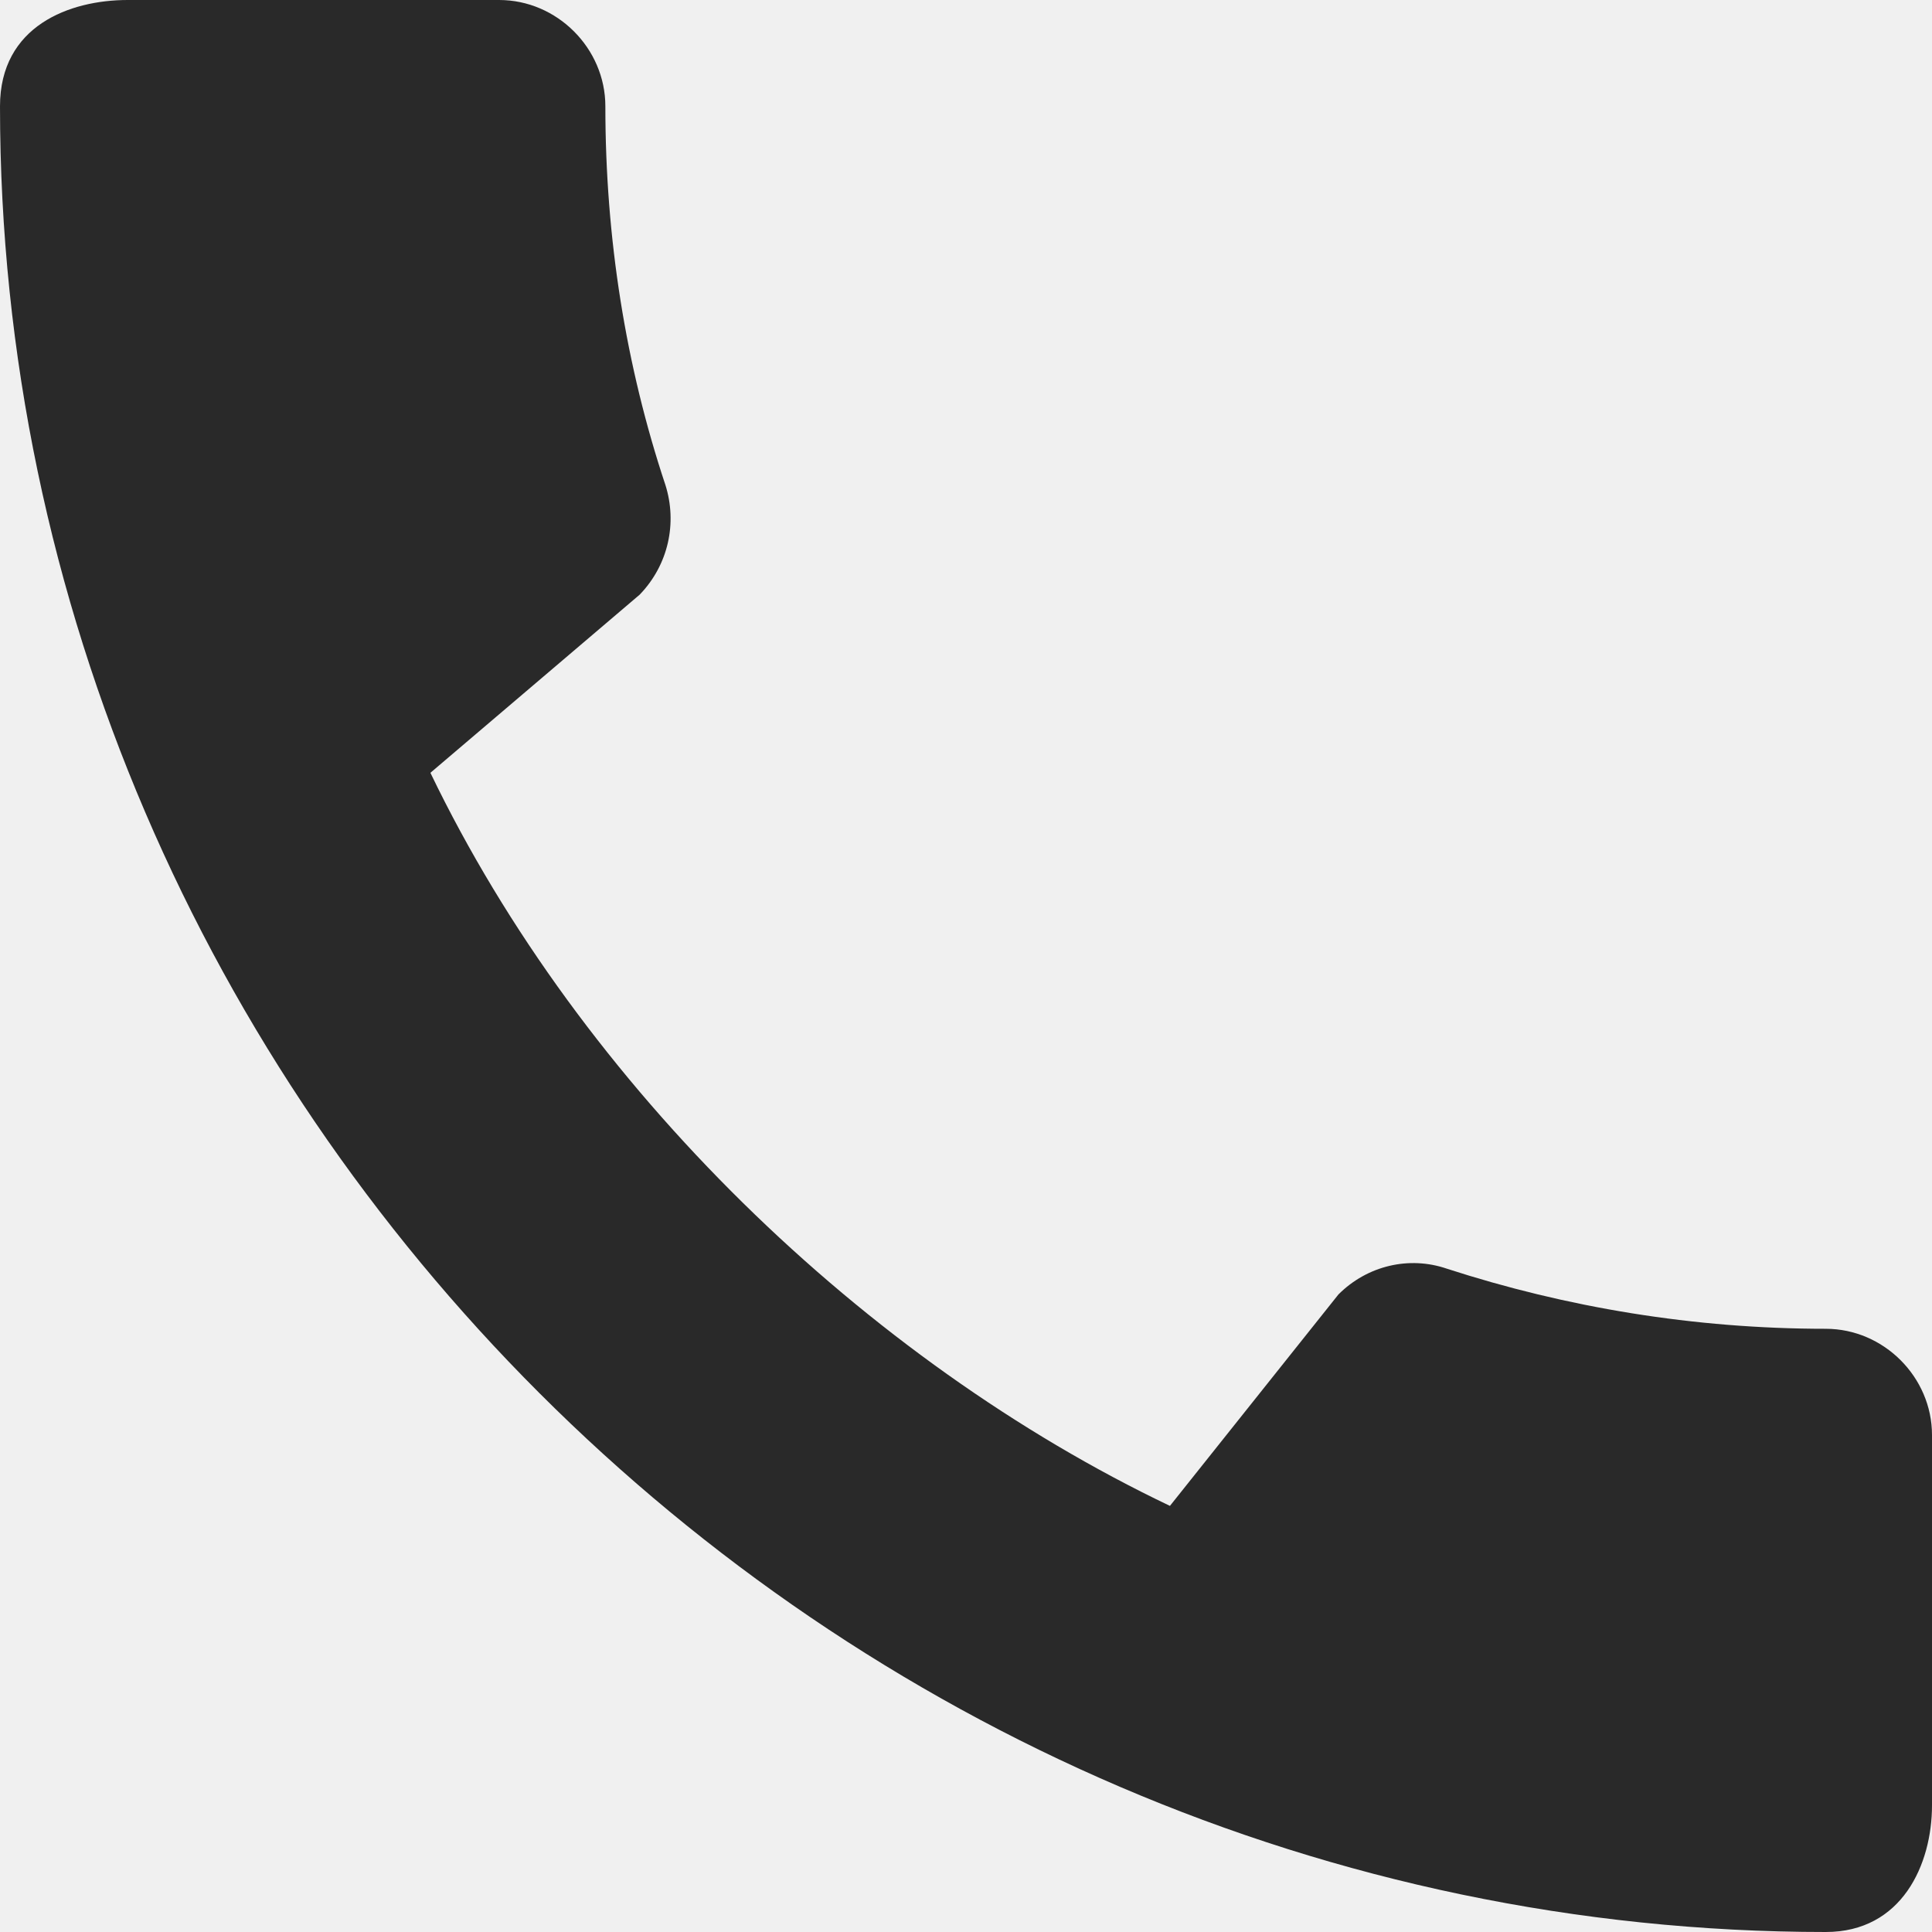
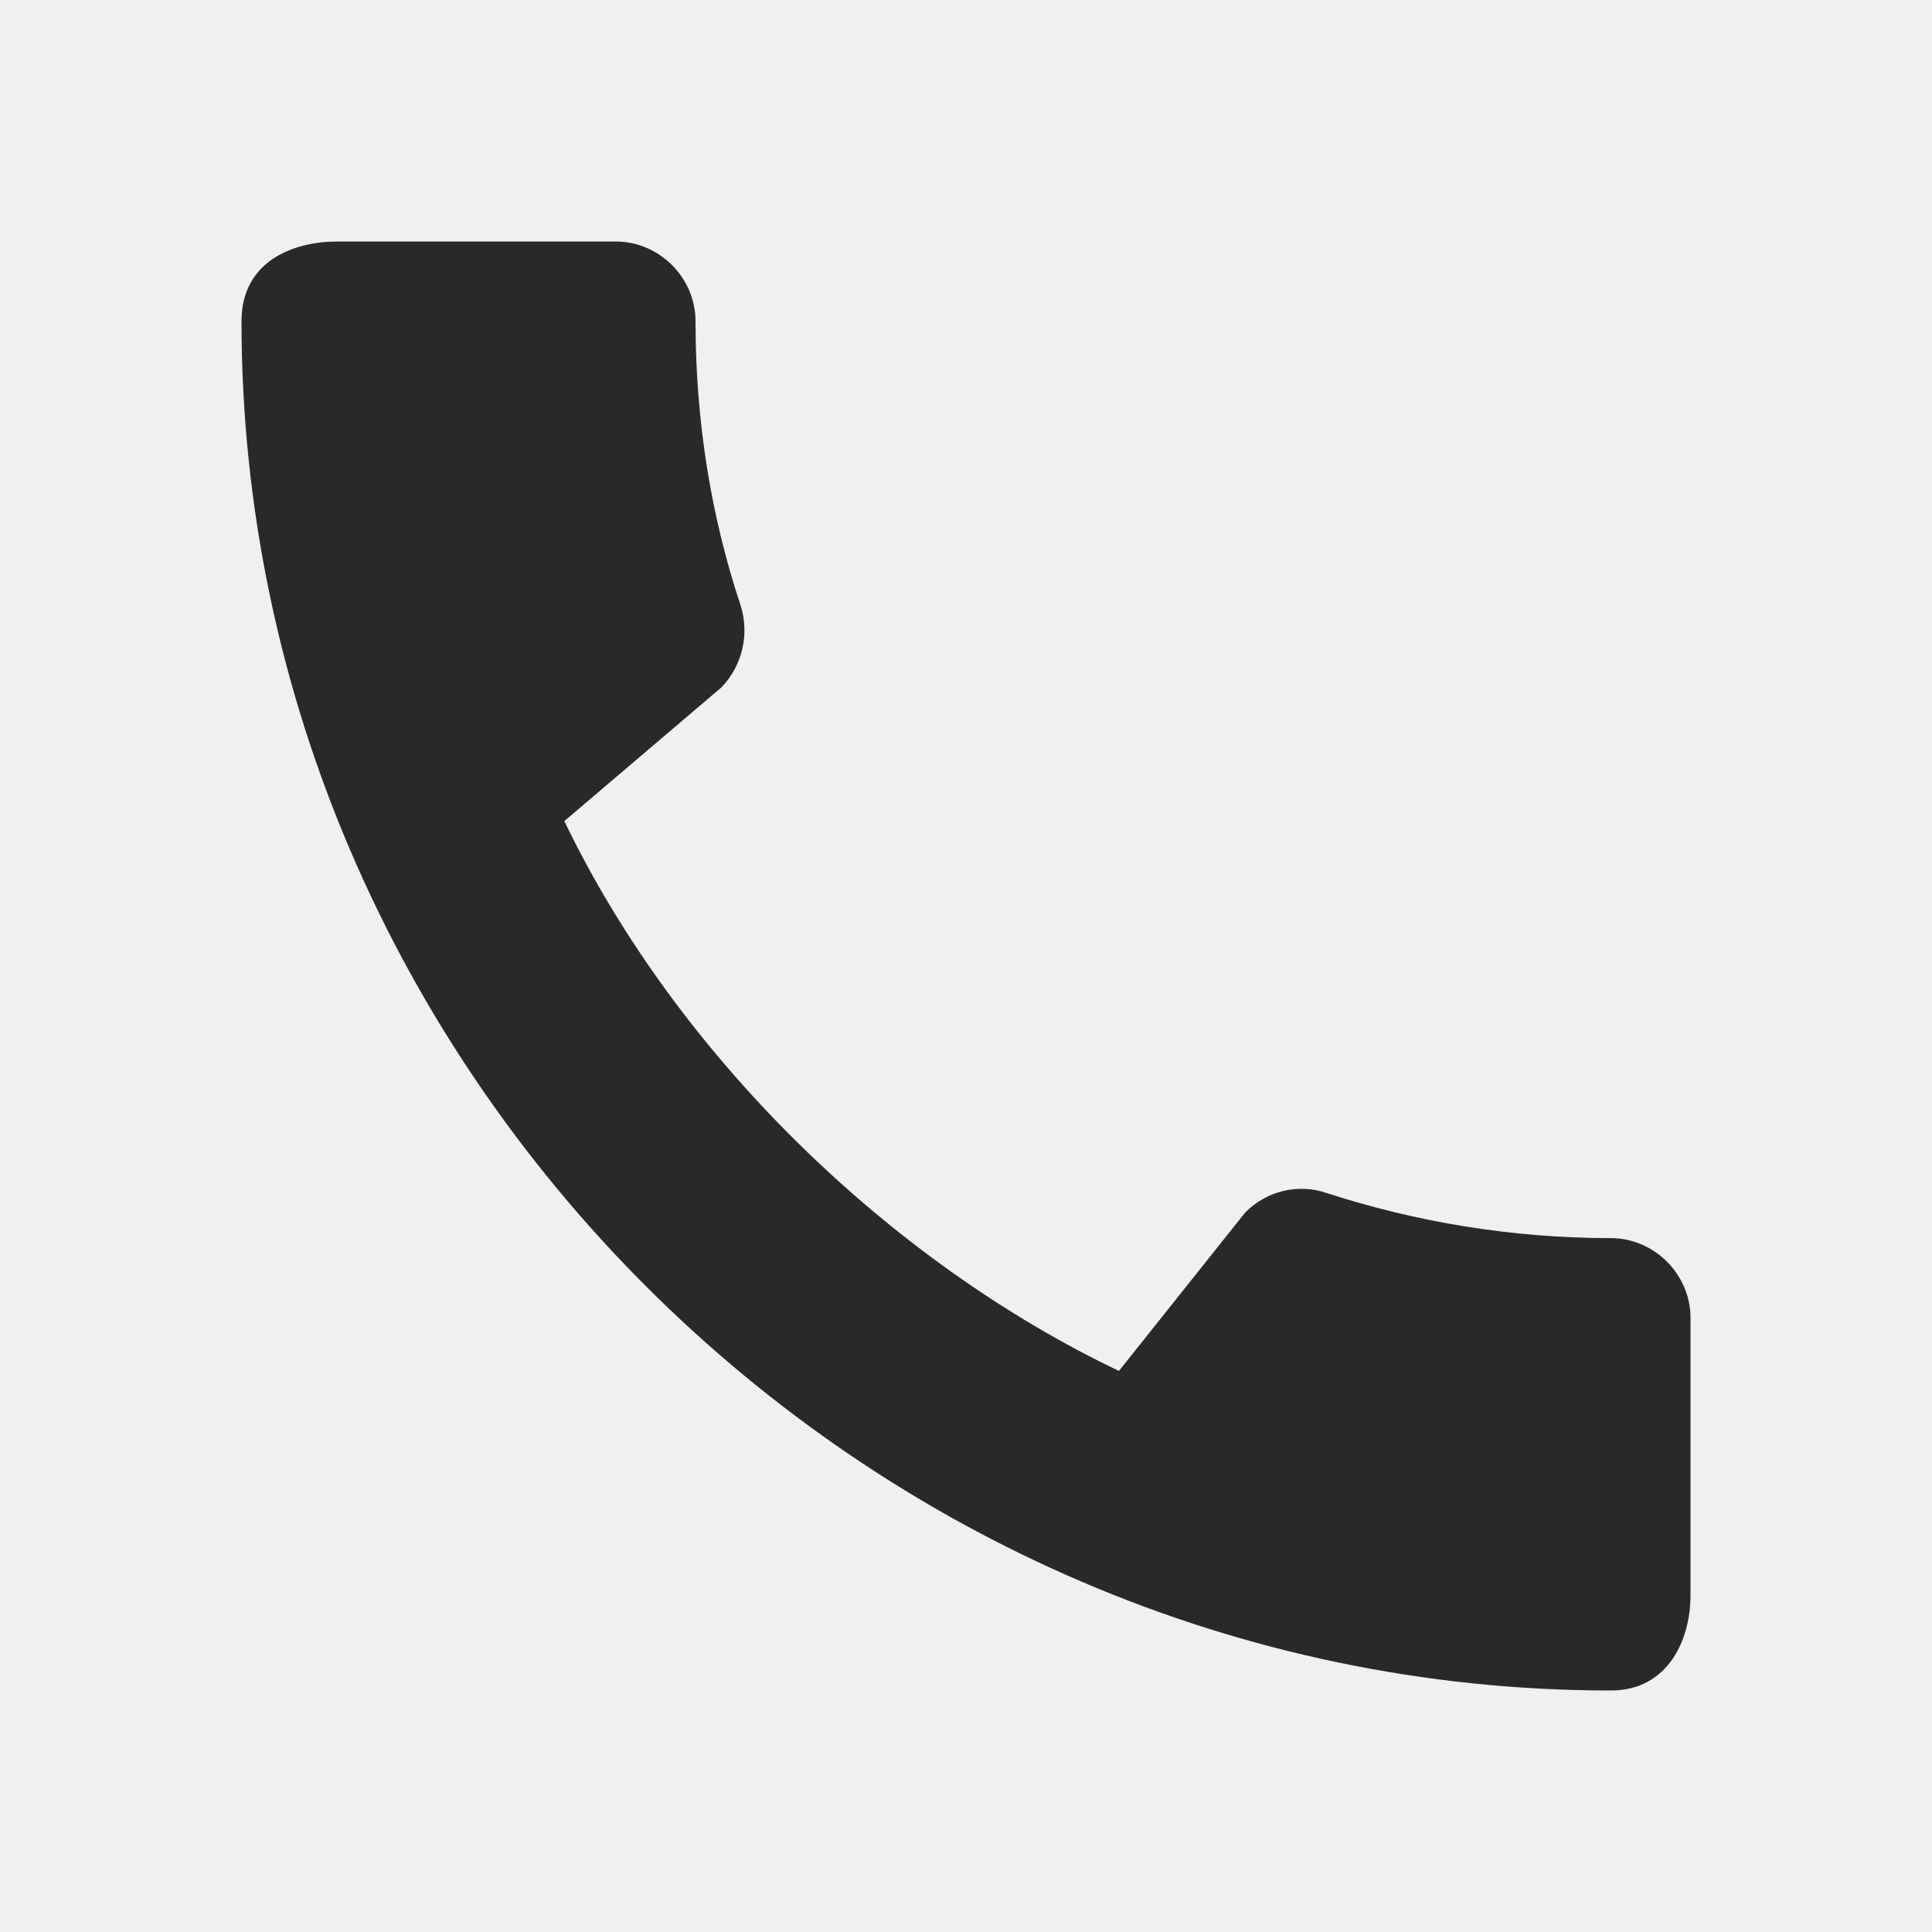
- <svg xmlns="http://www.w3.org/2000/svg" width="12" height="12" viewBox="0 0 18 18" fill="none">
-   <path d="M17.01 12.38C15.78 12.38 14.59 12.18 13.48 11.82C13.13 11.7 12.74 11.79 12.47 12.06L10.9 14.03C8.07 12.68 5.42 10.13 4.01 7.2L5.96 5.54C6.23 5.26 6.31 4.87 6.2 4.52C5.83 3.41 5.64 2.22 5.64 0.99C5.64 0.45 5.19 0 4.65 0H1.19C0.65 0 0 0.24 0 0.99C0 10.28 7.73 18 17.01 18C17.72 18 18 17.37 18 16.82V13.37C18 12.83 17.55 12.38 17.01 12.38Z" fill="#292929" />
+ <svg xmlns="http://www.w3.org/2000/svg" width="32" height="32" viewBox="0 0 32 32" fill="none">
+   <g clip-path="url(#clip0_6802_225)">
+     <path d="M26.68 20.507C25.04 20.507 23.453 20.24 21.973 19.76C21.507 19.6 20.987 19.72 20.627 20.08L18.533 22.707C14.76 20.907 11.227 17.507 9.347 13.6L11.947 11.387C12.307 11.013 12.413 10.493 12.267 10.027C11.773 8.547 11.52 6.96 11.52 5.32C11.52 4.6 10.92 4 10.2 4H5.587C4.867 4 4 4.32 4 5.32C4 17.707 14.307 28 26.68 28C27.627 28 28 27.16 28 26.427V21.827C28 21.107 27.4 20.507 26.68 20.507Z" fill="#292929" />
+   </g>
+   <defs>
+     <clipPath id="clip0_6802_225">
+       <rect width="32" height="32" fill="white" />
+     </clipPath>
+   </defs>
</svg>
